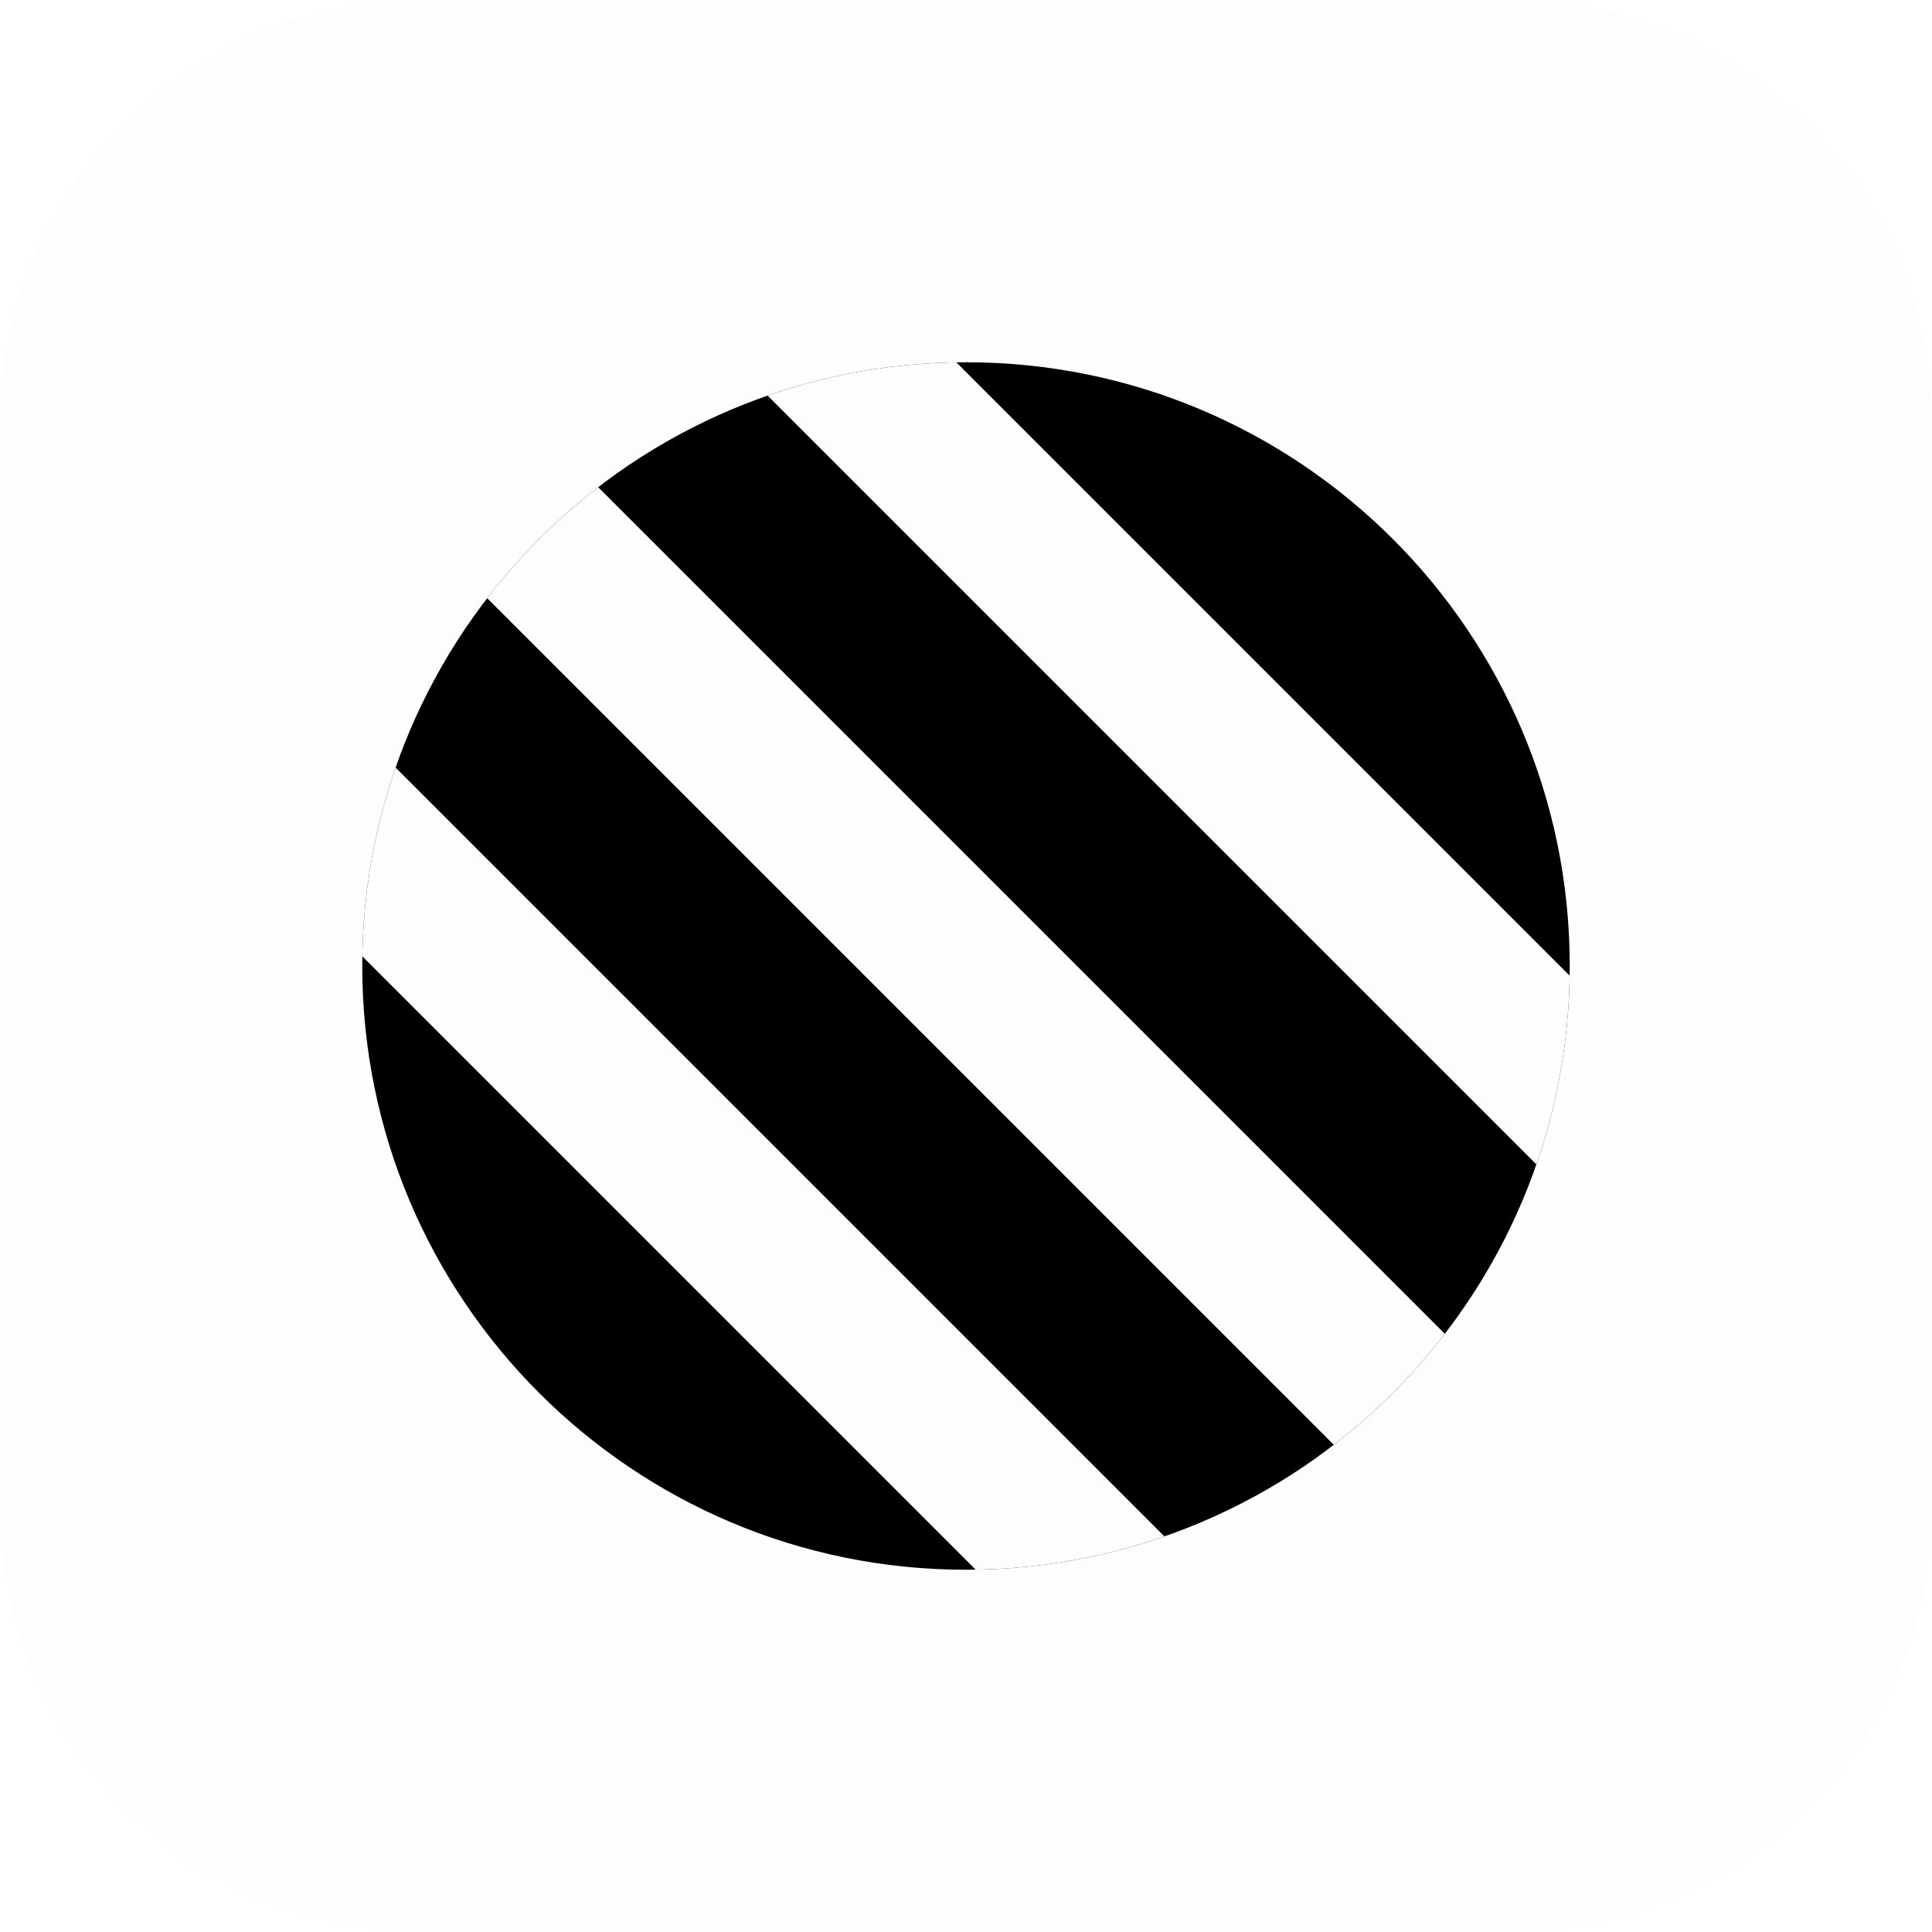
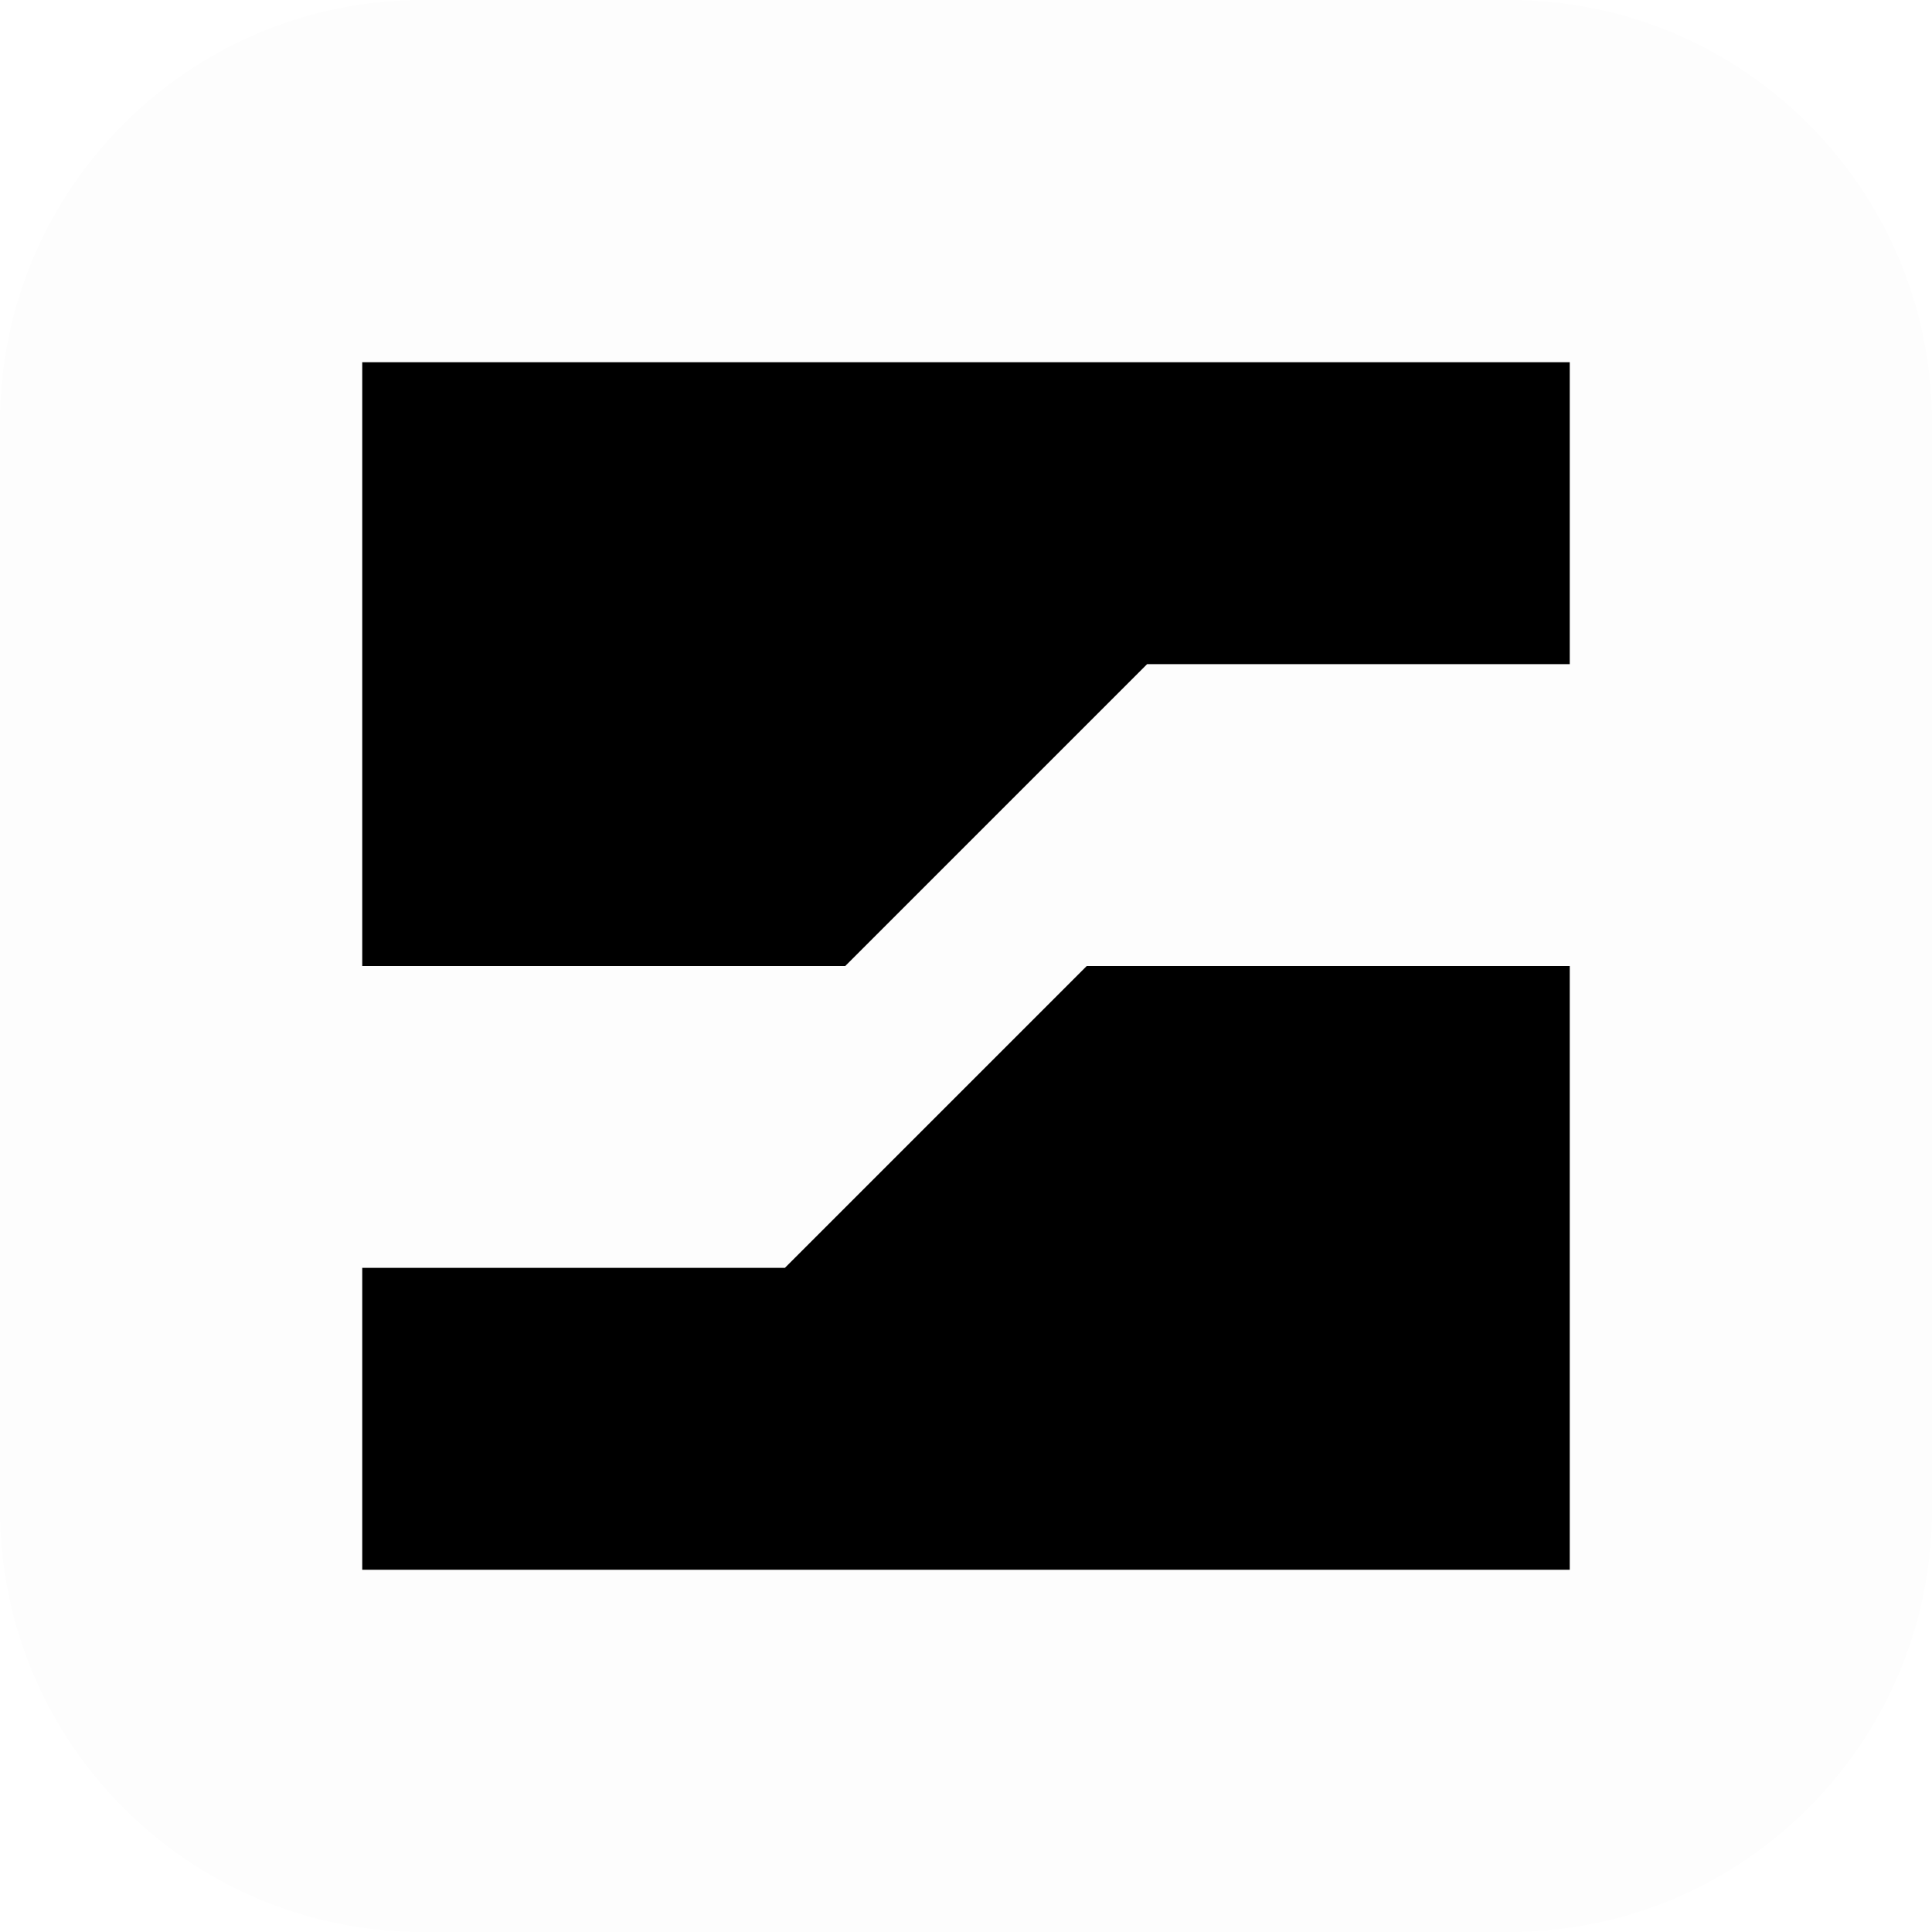
<svg xmlns="http://www.w3.org/2000/svg" width="32" height="32" viewBox="0 0 32 32" fill="none" role="img" aria-labelledby="title desc">
  <rect width="32" height="32" rx="7" fill="#FDFDFD" />
-   <defs>
-     <clipPath id="mavry-favicon-white-cut">
-       <circle cx="16" cy="16" r="10" />
-     </clipPath>
-   </defs>
-   <circle cx="16" cy="16" r="10" fill="#000000" />
-   <g clip-path="url(#mavry-favicon-white-cut)" stroke="#FDFDFD" stroke-linecap="butt" stroke-width="2.6">
-     <path d="M11.2 3.2L28.8 20.8" />
-     <path d="M3.2 3.2L28.8 28.8" />
-     <path d="M3.2 11.2L20.8 28.8" />
-   </g>
+   <path d="M6 6H26V11H19L14 16H6V6ZM6 21H13L18 16H26V26H6V21Z" fill="#000000" />
</svg>
